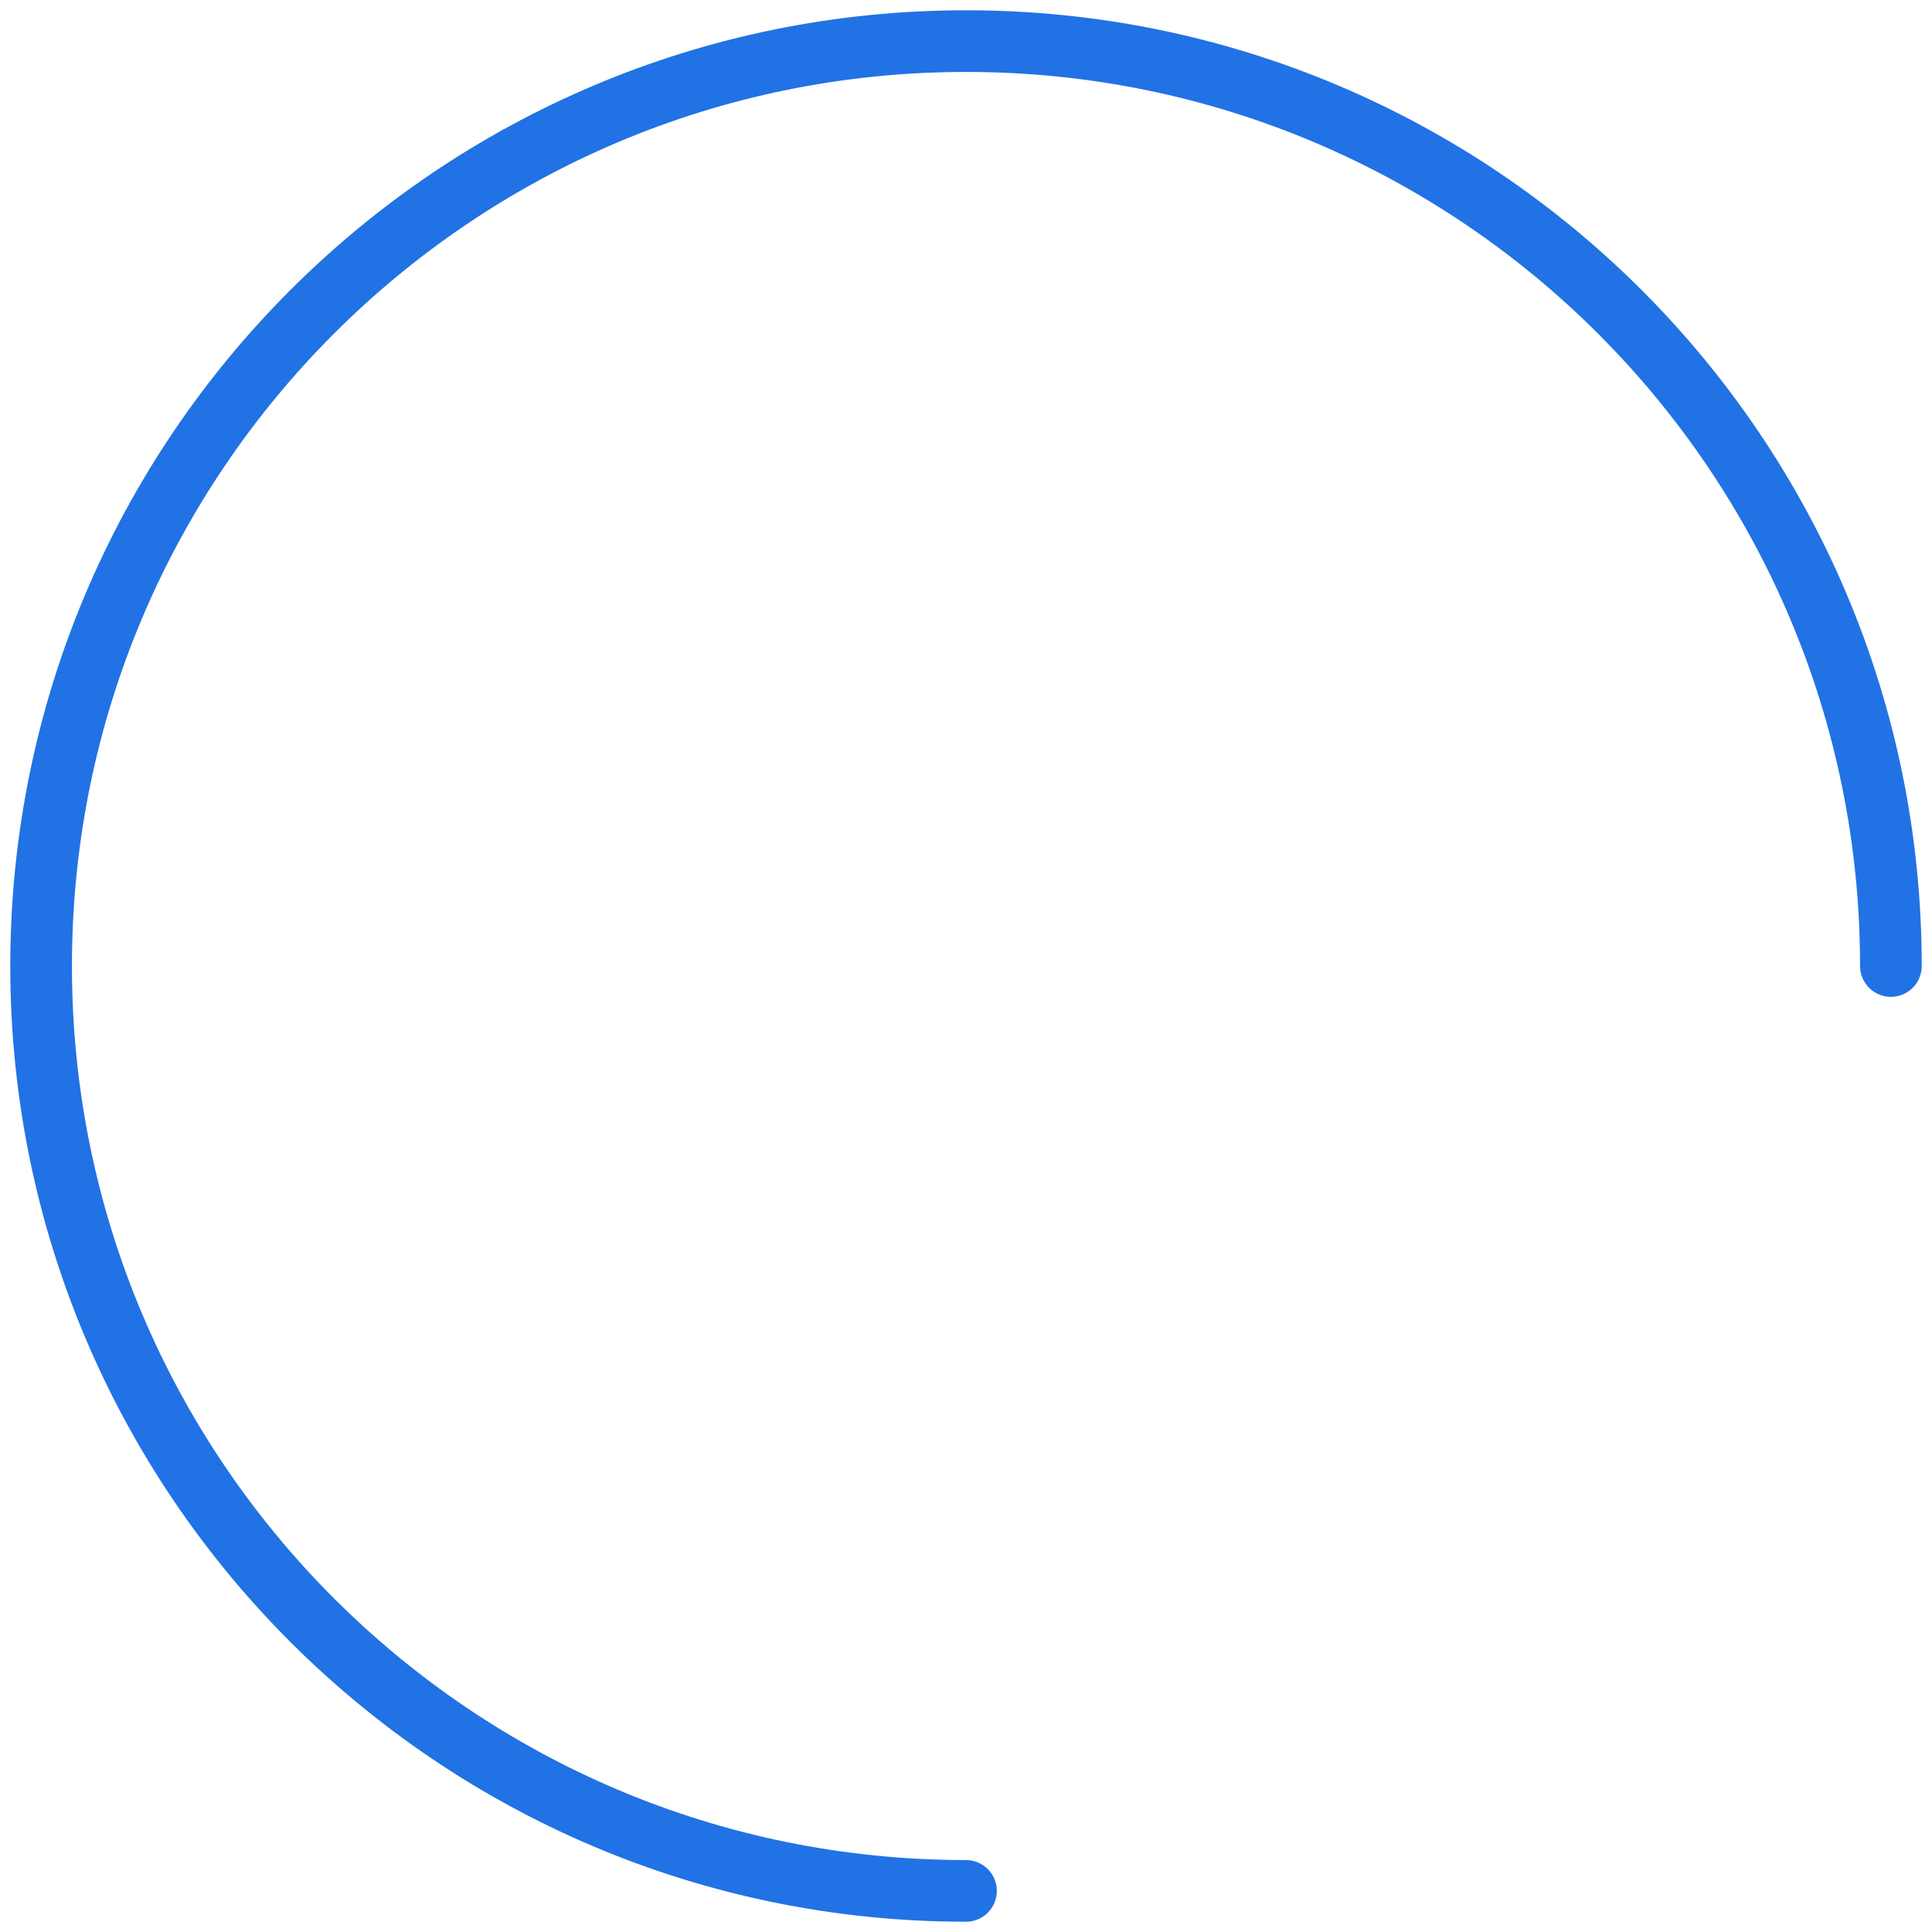
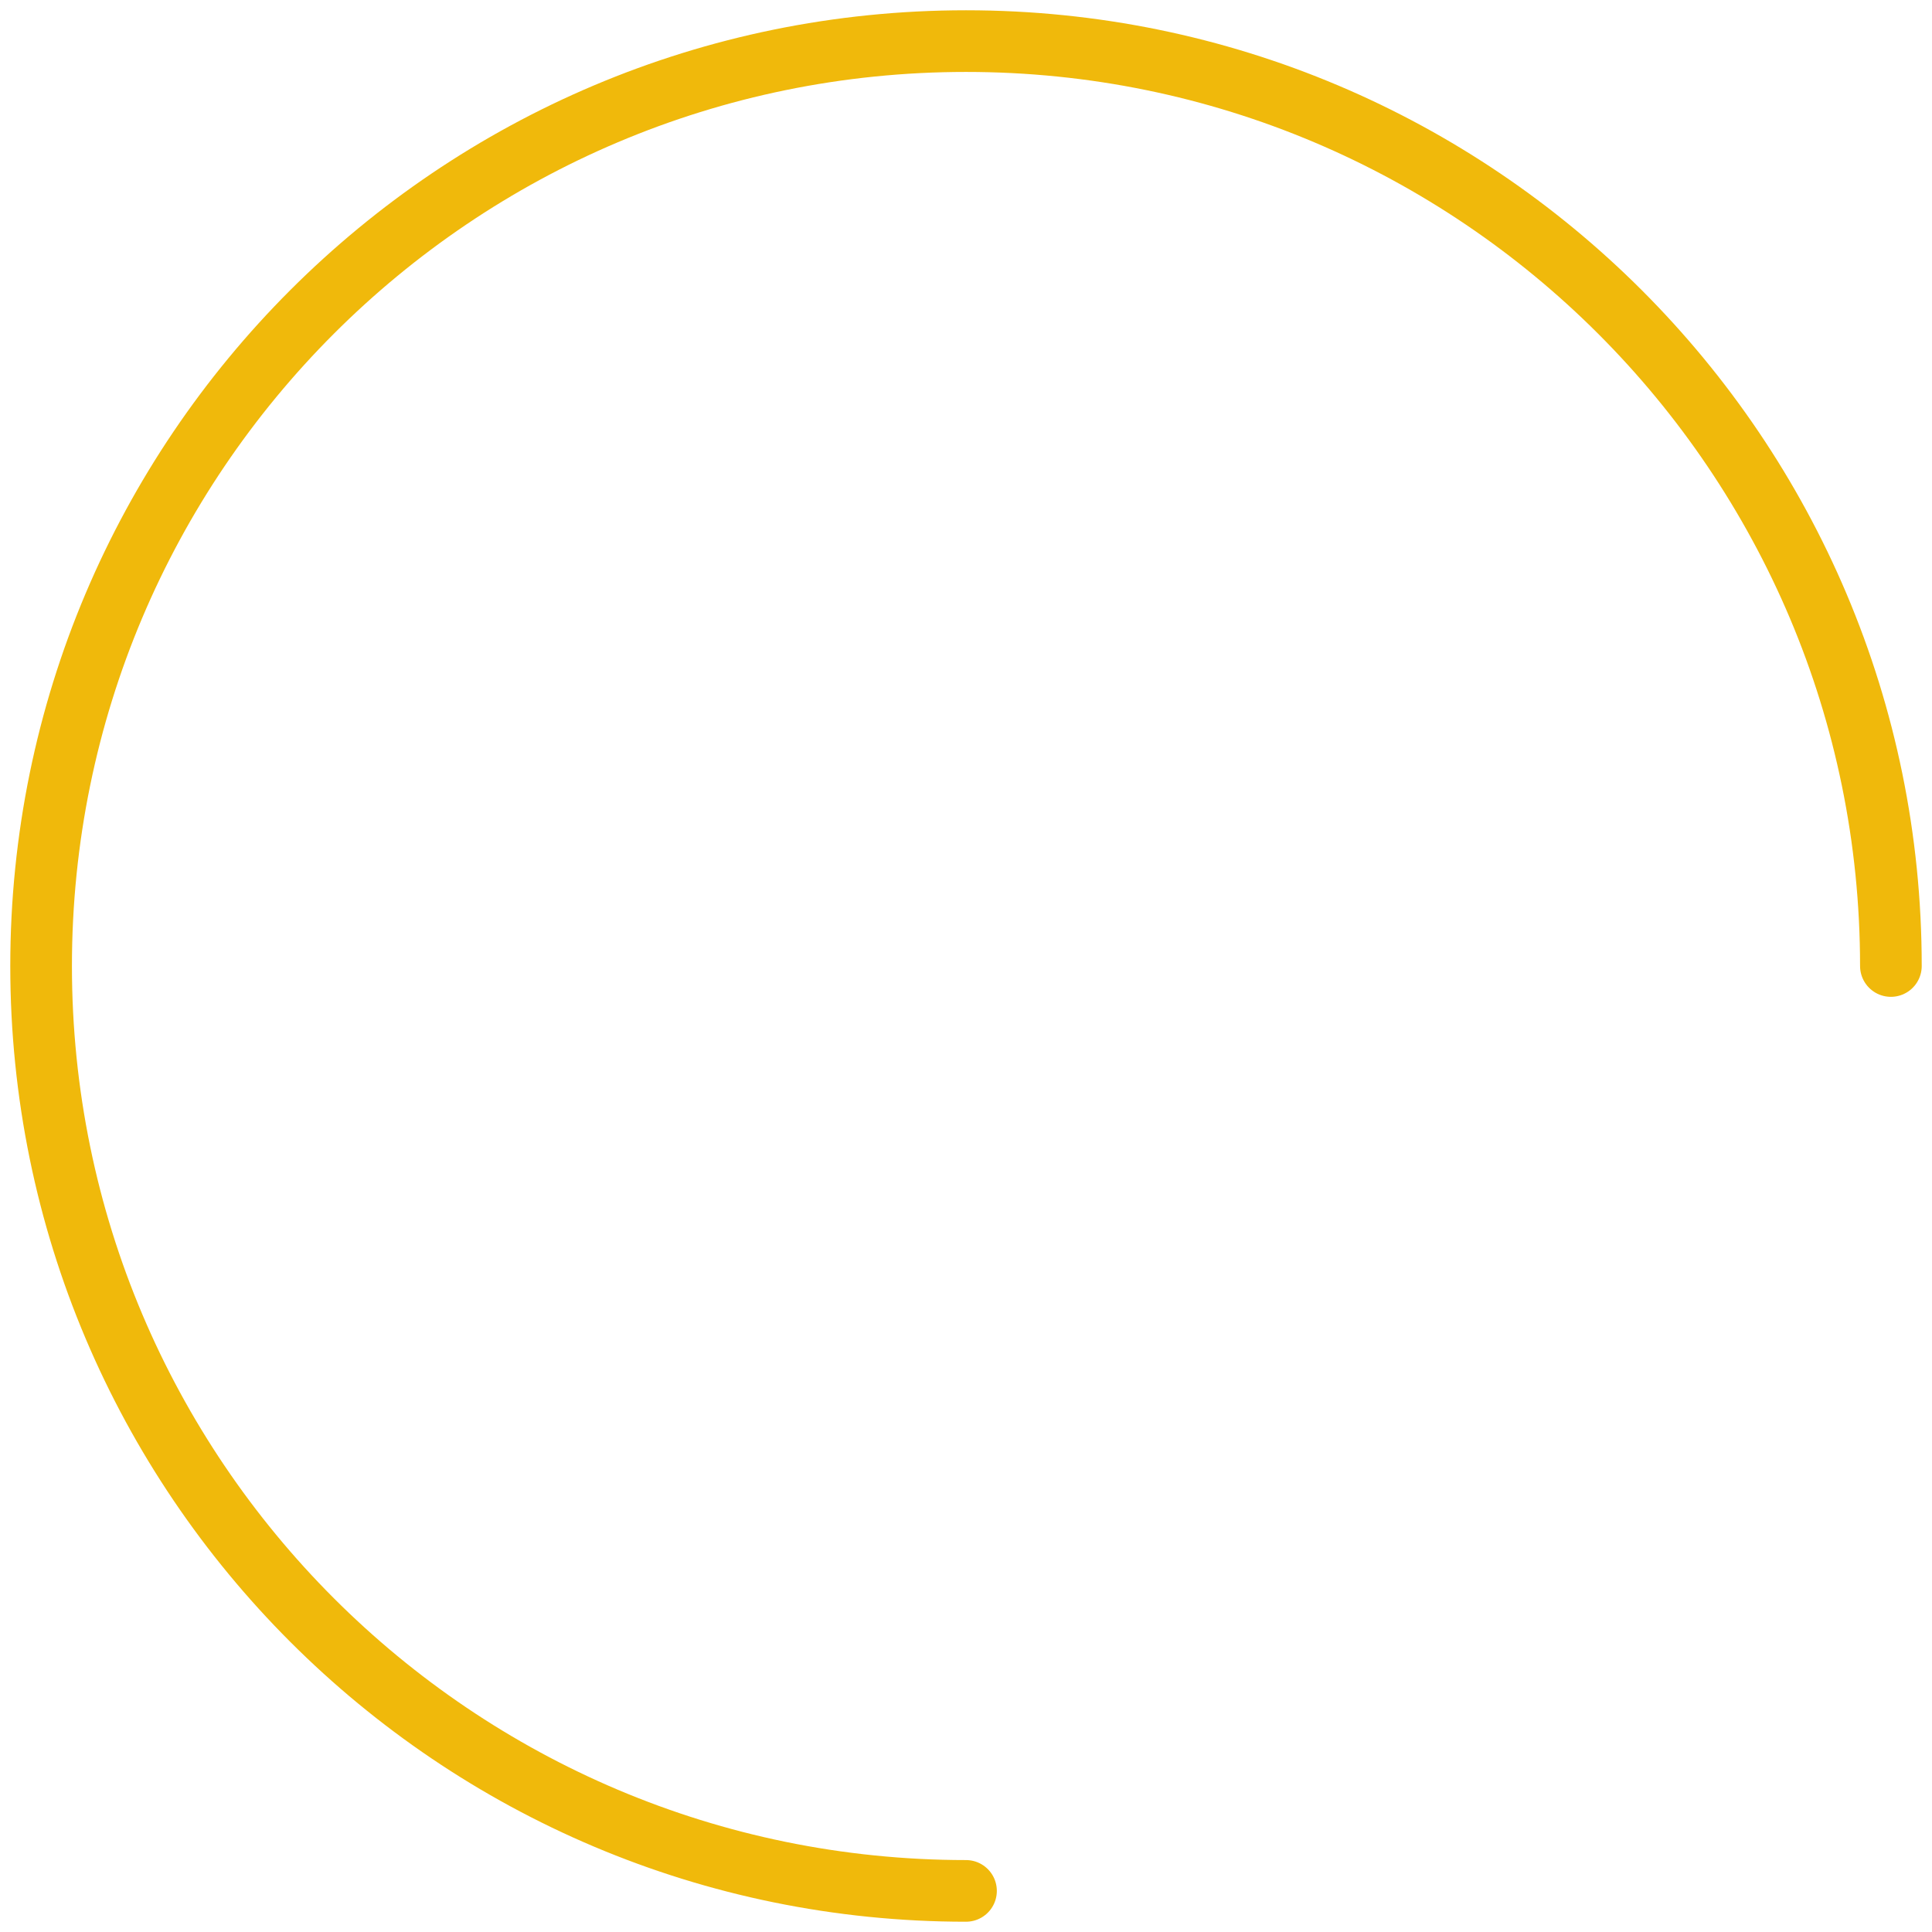
<svg xmlns="http://www.w3.org/2000/svg" width="94" height="94" viewBox="0 0 94 94" fill="none">
-   <path d="M92 47C92 22.147 71.853 2 47 2C22.147 2 2 22.147 2 47C2 71.853 22.147 92 47 92" stroke="#2172E5" stroke-width="3" stroke-linecap="round" stroke-linejoin="round" />
+   <path d="M92 47C92 22.147 71.853 2 47 2C22.147 2 2 22.147 2 47C2 71.853 22.147 92 47 92" stroke="#F0B90B" stroke-width="3" stroke-linecap="round" stroke-linejoin="round" />
</svg>
